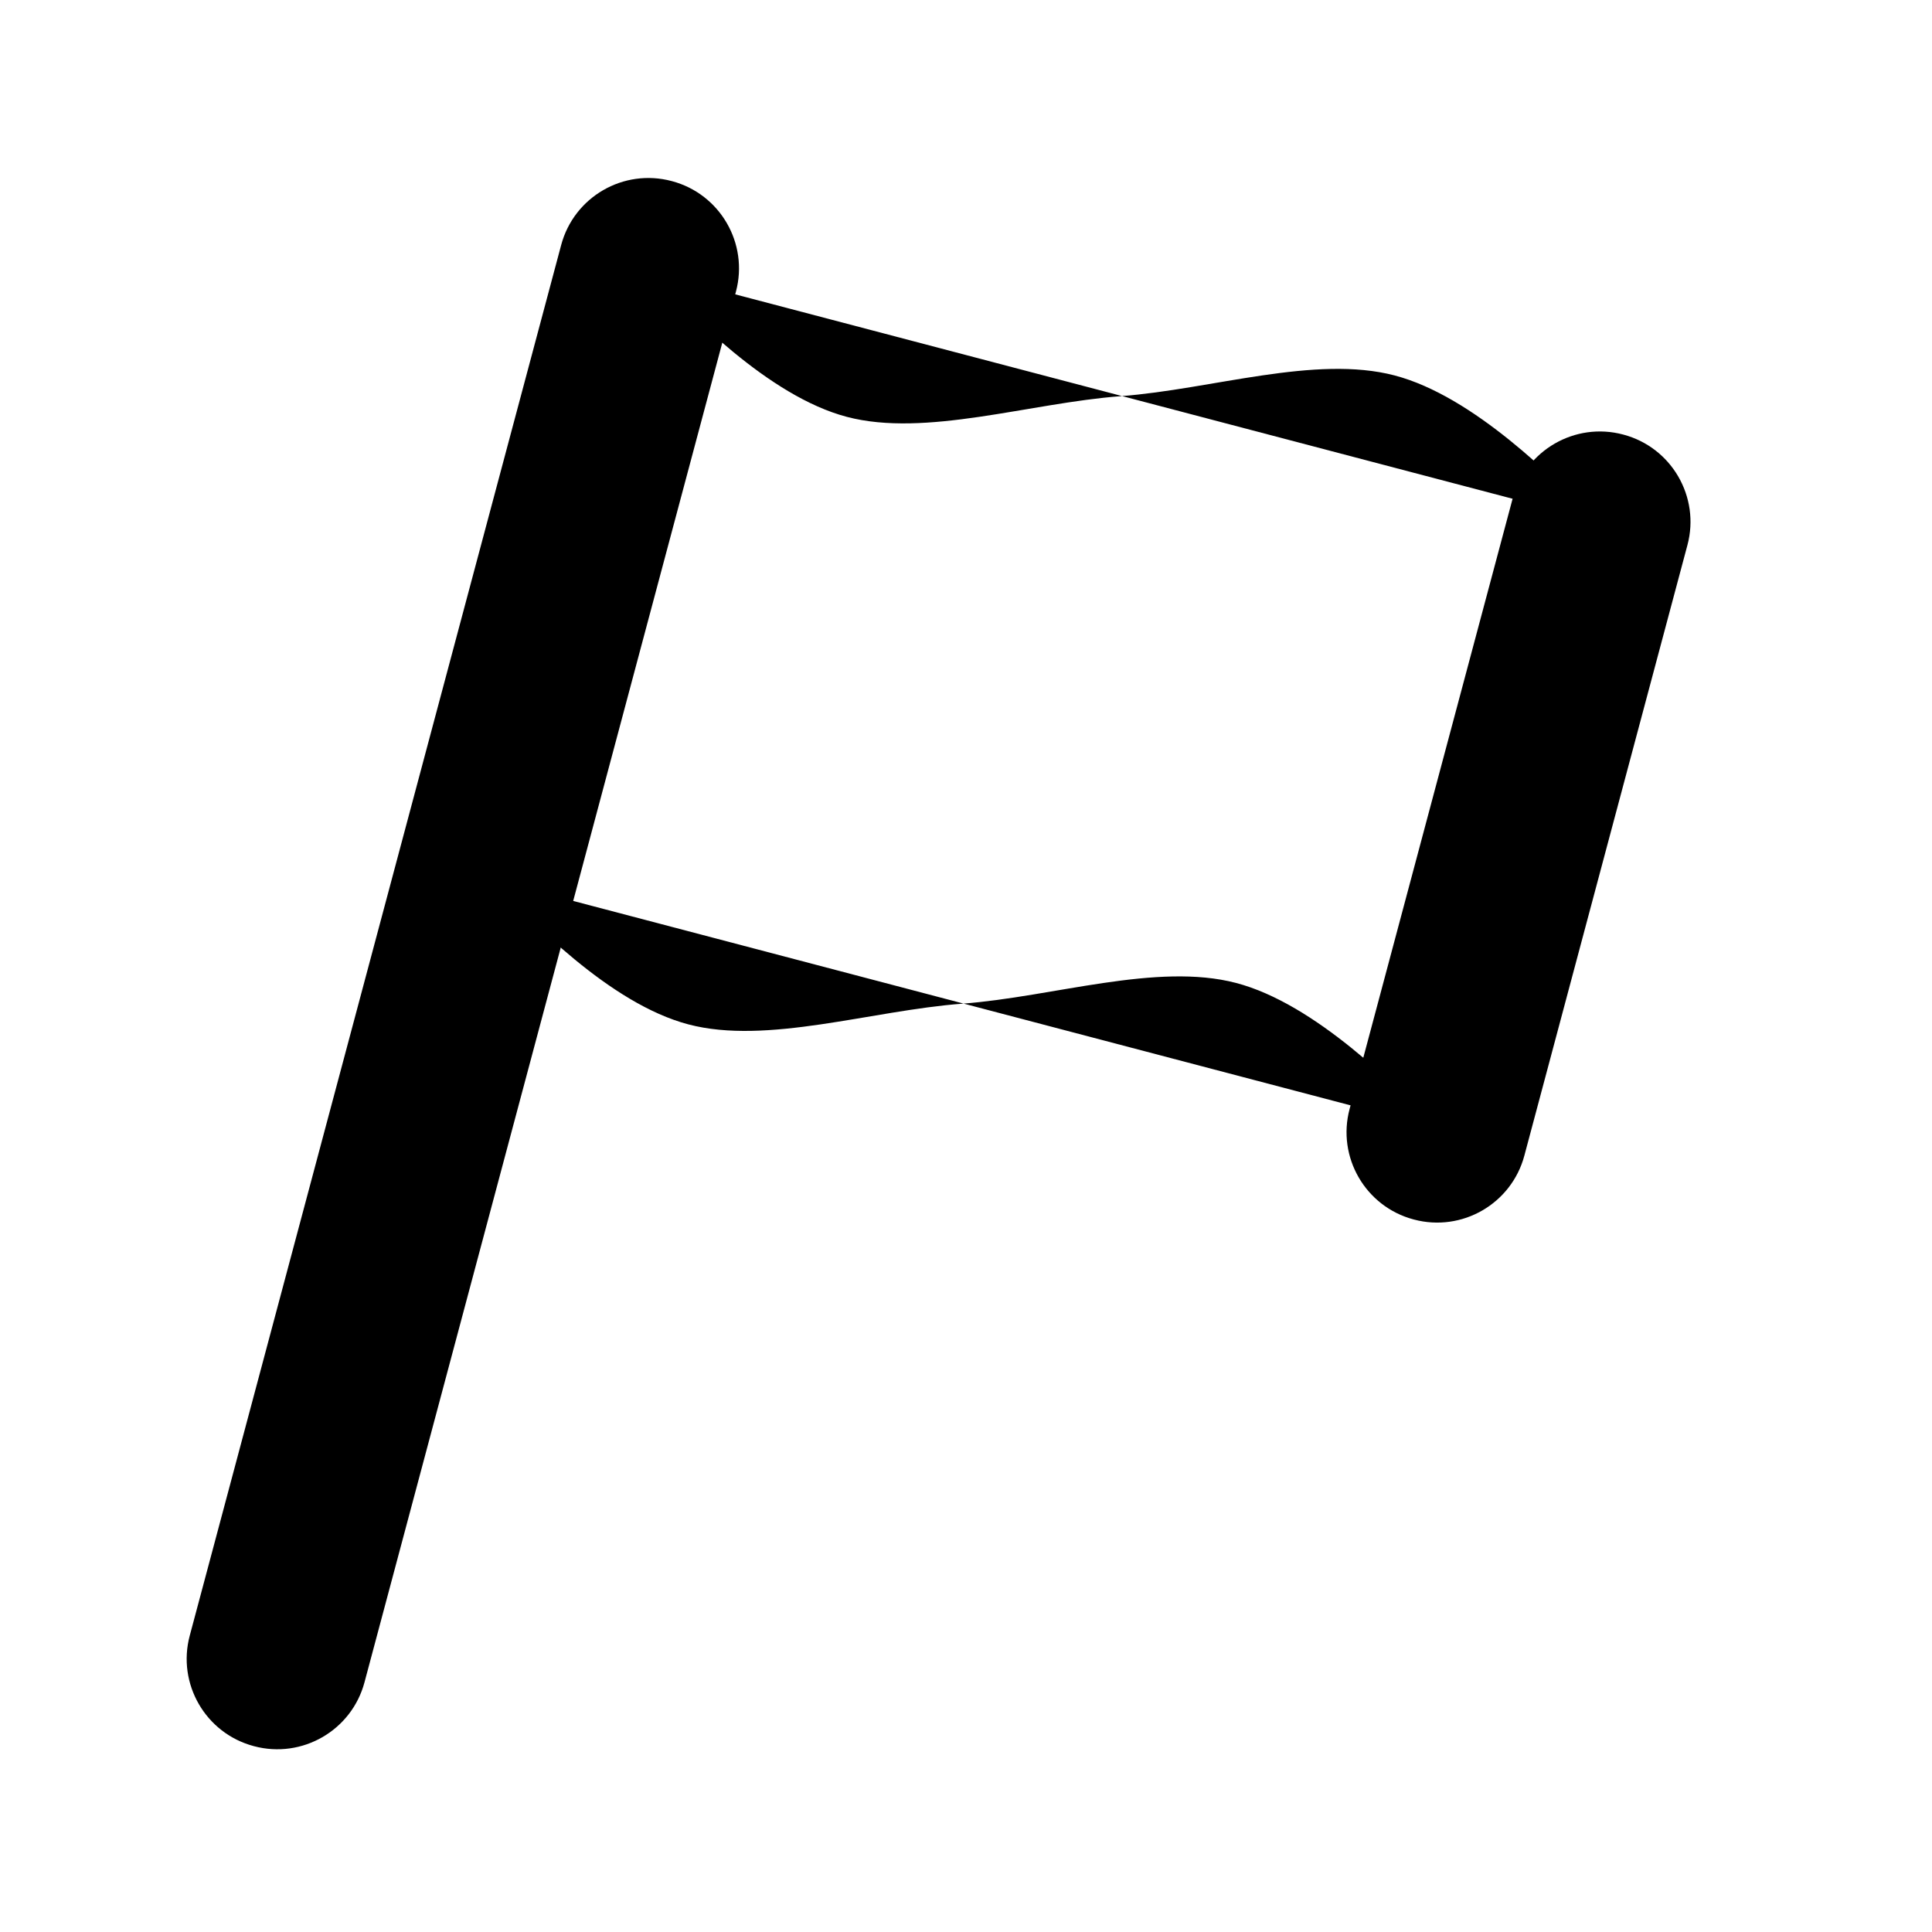
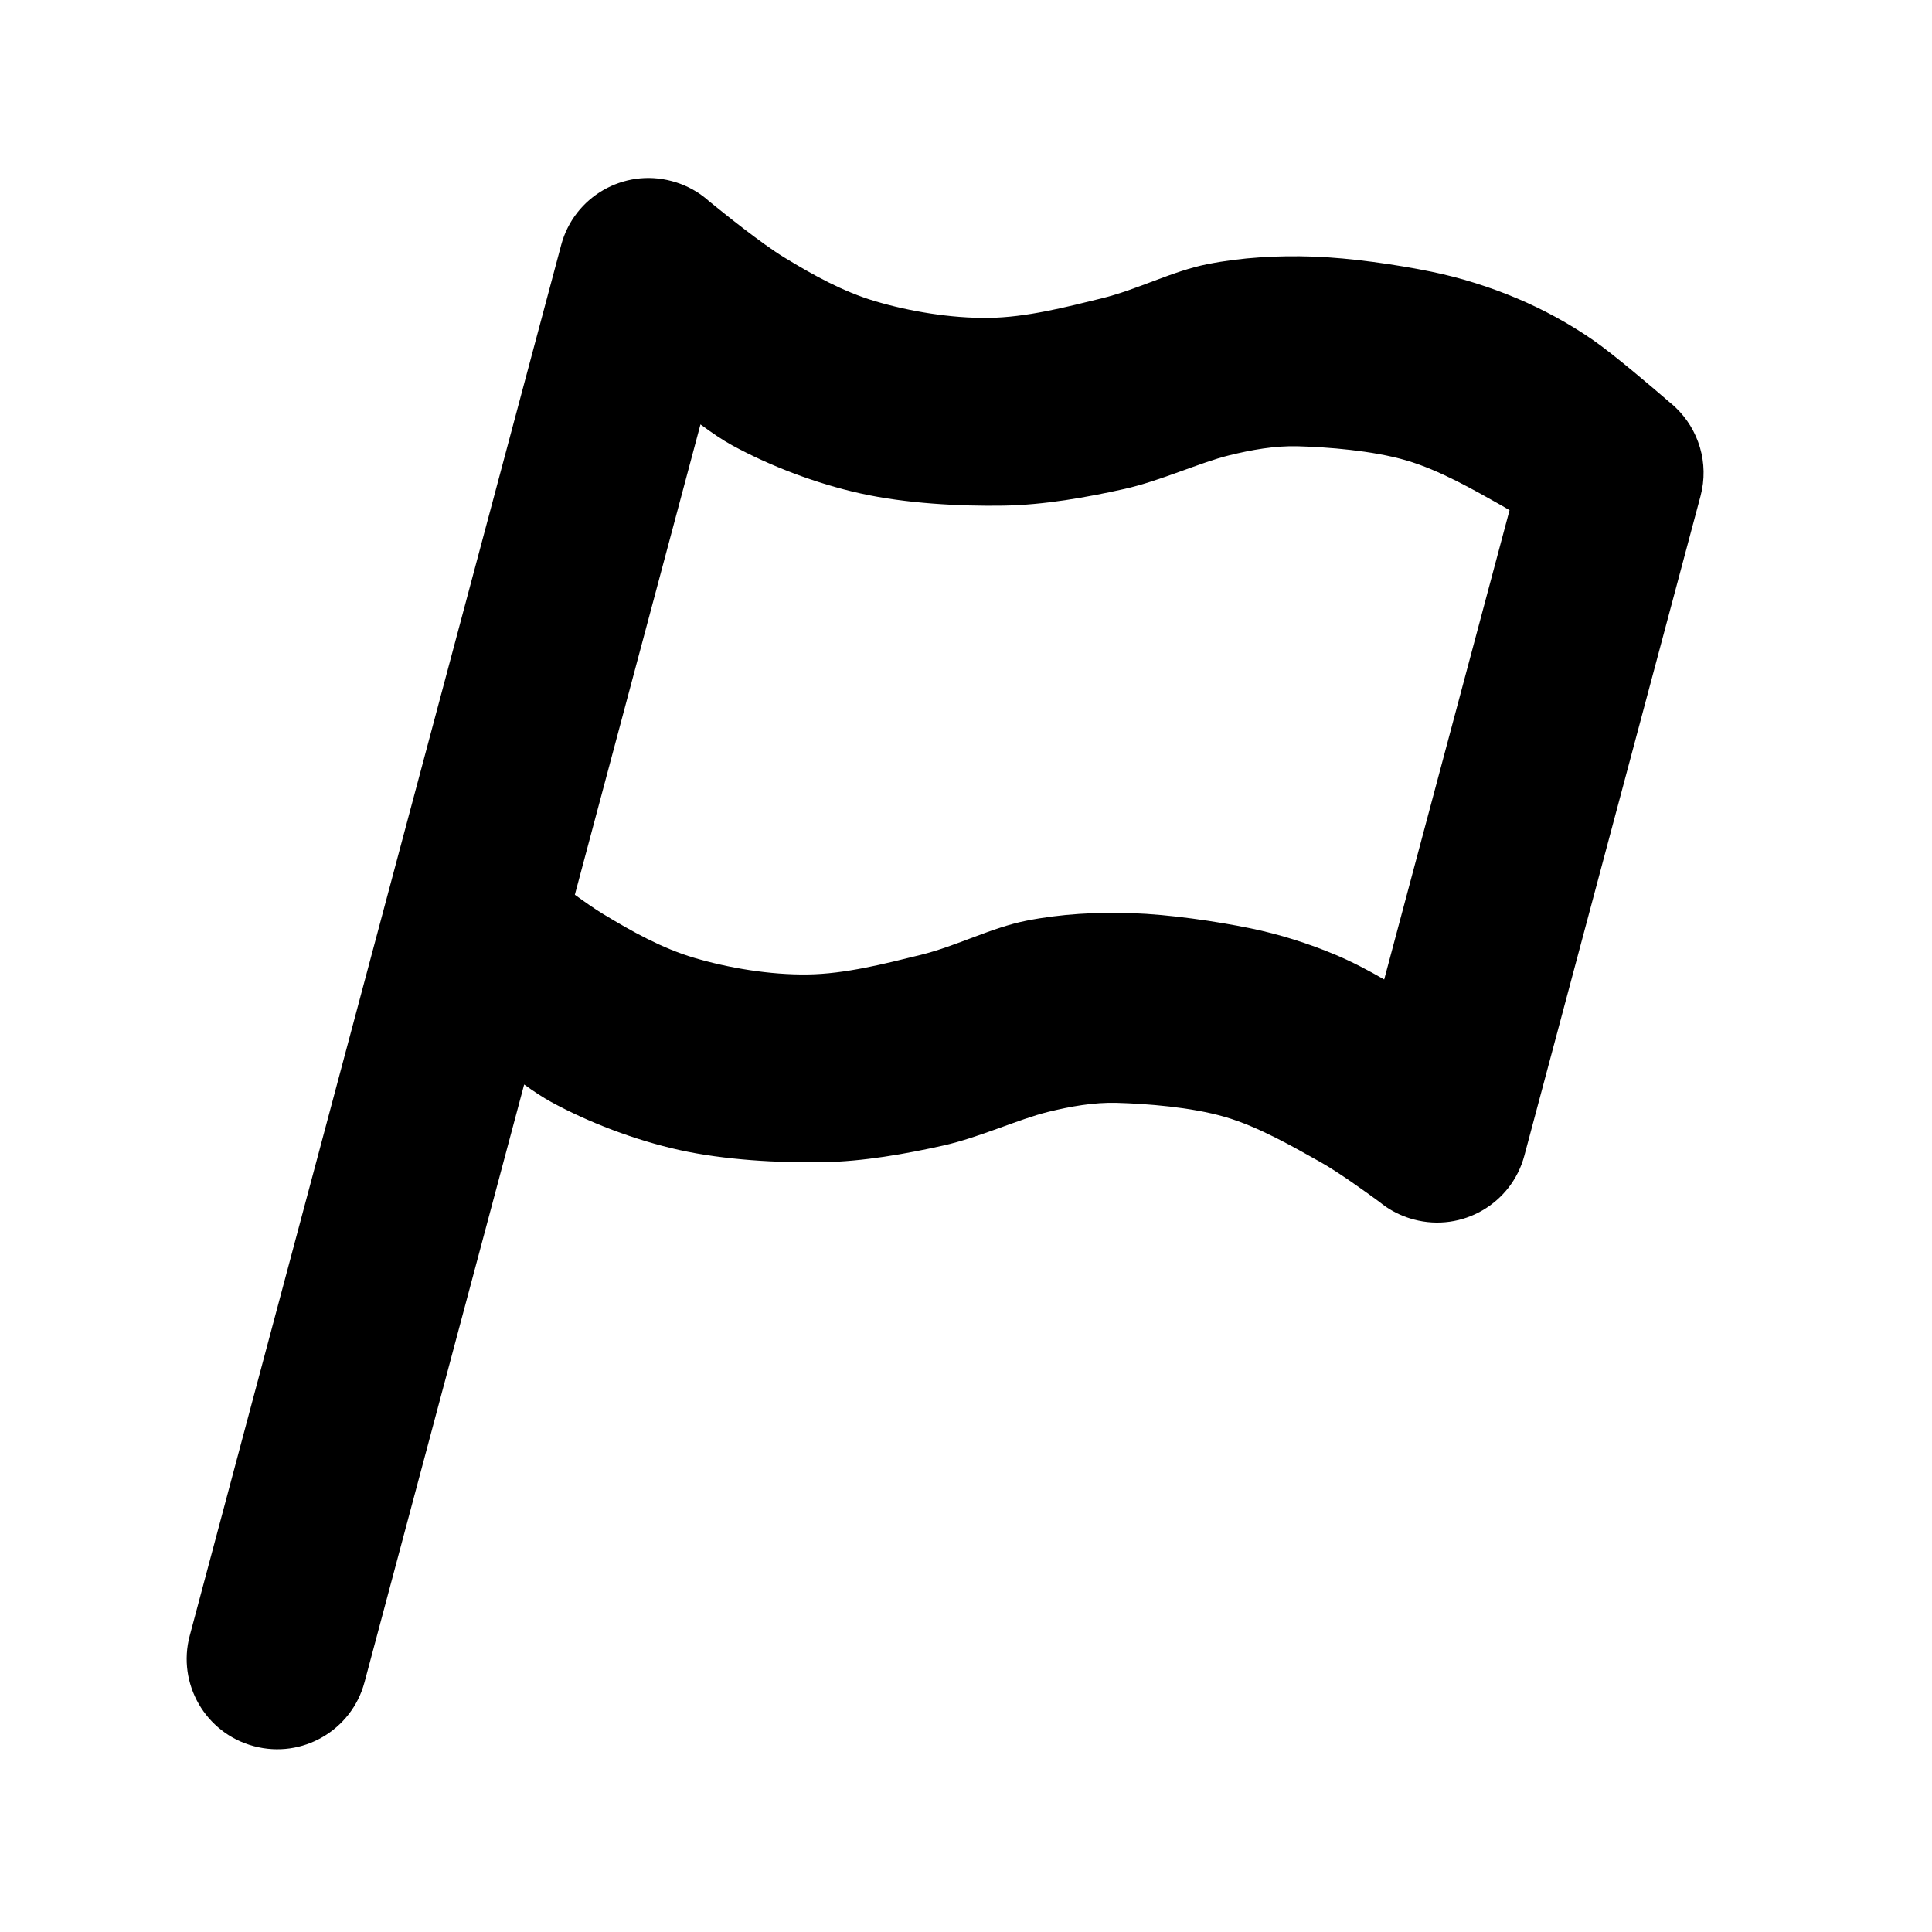
- <svg xmlns="http://www.w3.org/2000/svg" width="100%" height="100%" viewBox="0 0 1024 1024" version="1.1" xml:space="preserve" style="fill-rule:evenodd;clip-rule:evenodd;stroke-linecap:round;stroke-linejoin:round;stroke-miterlimit:1.5;">
-   <g id="本体">
-     <g transform="matrix(0.576963,-2.16014,-1.44719,-0.386538,264.391,1182.34)">
-       <path d="M480,127.924C480,110.305 470.417,96 458.613,96L117.387,96C105.583,96 96,110.305 96,127.924L96,128.076C96,145.695 105.583,160 117.387,160L458.613,160C470.417,160 480,145.695 480,128.076L480,127.924Z" style="stroke-width:0.53px;" />
-     </g>
-     <g transform="matrix(0.289353,-1.08333,-1.44719,-0.386538,906.752,799.819)">
-       <path d="M480,127.924C480,110.305 460.891,96 437.354,96L138.646,96C115.109,96 96,110.305 96,127.924L96,128.076C96,145.695 115.109,160 138.646,160L437.354,160C460.891,160 480,145.695 480,128.076L480,127.924Z" style="stroke-width:0.76px;" />
-     </g>
-     <g transform="matrix(1.00803,-2.73199e-17,0,0.984305,-6.79518,4.33195)">
-       <path d="M348,141.895C368.886,164.227 410.658,208.89 452,220.061C493.342,231.232 548.053,212.64 596.053,208.923C644.036,205.207 698.342,186.577 740,197.757C781.658,208.936 824.553,253.645 846,276" style="stroke-width:100.38px;" />
-     </g>
-     <g transform="matrix(1.00803,-2.73199e-17,0,0.984305,-90.7952,326.332)">
-       <path d="M348,141.895C368.886,164.227 410.658,208.89 452,220.061C493.342,231.232 548.053,212.64 596.053,208.923C644.036,205.207 698.342,186.577 740,197.757C781.658,208.936 824.553,253.645 846,276" style="stroke-width:100.38px;" />
-     </g>
+ <svg xmlns="http://www.w3.org/2000/svg" width="100%" height="100%" viewBox="0 0 1024 1024" version="1.1" xml:space="preserve" style="fill-rule:evenodd;clip-rule:evenodd;stroke-linejoin:round;stroke-miterlimit:2;">
+   <g transform="matrix(0.576963,-2.16014,-1.44719,-0.386538,264.391,1182.34)">
+     <path d="M264.068,96L117.387,96C105.583,96 96,110.305 96,127.924L96,128.076C96,145.695 105.583,160 117.387,160L458.613,160C470.417,160 480,145.695 480,128.076L480,127.924C480,123.699 479.449,119.665 478.449,115.973C478.217,115.119 477.962,114.283 477.683,113.467C475.842,107.385 471.184,91.677 469.395,82.604C467.142,71.18 465.142,59.358 464.931,47.429C464.708,34.864 465.635,20.07 468.057,7.216C470.479,-5.639 475.18,-18.045 479.463,-29.697C483.684,-41.18 490.007,-51.29 493.754,-62.695C497.44,-73.912 500.06,-85.953 501.946,-98.125C503.94,-110.992 505.234,-127.652 505.717,-139.897C506.134,-150.454 505.796,-161.385 504.845,-171.596C503.91,-181.644 502.289,-191.603 500.014,-201.162C497.976,-209.727 492.507,-226.762 490.416,-233.189C490.164,-234.054 489.887,-234.9 489.587,-235.723C485.961,-245.662 478.899,-252.413 470.79,-252.413L308.961,-252.413C297.157,-252.413 287.574,-238.108 287.574,-220.489L287.574,-220.336C287.574,-216.788 287.963,-213.375 288.68,-210.185C288.918,-209.127 289.192,-208.093 289.5,-207.087C290.931,-201.618 293.839,-190.191 294.996,-183.395C296.802,-172.788 299.325,-159.028 299.512,-146.543C299.7,-134.031 297.739,-118.48 296.125,-108.318C294.857,-100.334 292.473,-92.76 289.828,-85.567C286.43,-76.326 279.75,-64.365 275.737,-52.874C271.52,-40.8 267.169,-26.946 264.527,-13.12C261.664,1.862 259.024,20.618 258.558,37.016C258.1,53.164 259.325,70.489 261.735,85.27C262.245,88.397 263.078,92.111 264.068,96ZM426.03,96L310.628,96C309.545,91.83 308.568,87.78 307.942,84.572C305.707,73.114 303.69,61.326 303.478,49.397C303.255,36.832 304.183,22.038 306.605,9.183C309.027,-3.671 313.727,-16.077 318.01,-27.729C322.231,-39.212 328.554,-49.323 332.301,-60.727C335.987,-71.944 338.607,-83.985 340.493,-96.157C342.487,-109.024 343.781,-125.684 344.264,-137.929C344.681,-148.486 344.343,-159.418 343.392,-169.628C342.818,-175.805 341.837,-182.318 340.728,-188.413L455.879,-188.413C456.096,-187.326 456.289,-186.3 456.449,-185.363C458.254,-174.756 460.777,-160.996 460.965,-148.511C461.153,-135.998 459.192,-120.448 457.578,-110.285C456.31,-102.301 453.926,-94.728 451.281,-87.535C447.883,-78.294 441.203,-66.333 437.19,-54.842C432.973,-42.768 428.622,-28.914 425.98,-15.088C423.117,-0.106 420.477,18.65 420.011,35.048C419.553,51.196 420.778,68.522 423.188,83.302C423.783,86.954 424.819,91.404 426.03,96Z" />
  </g>
</svg>
